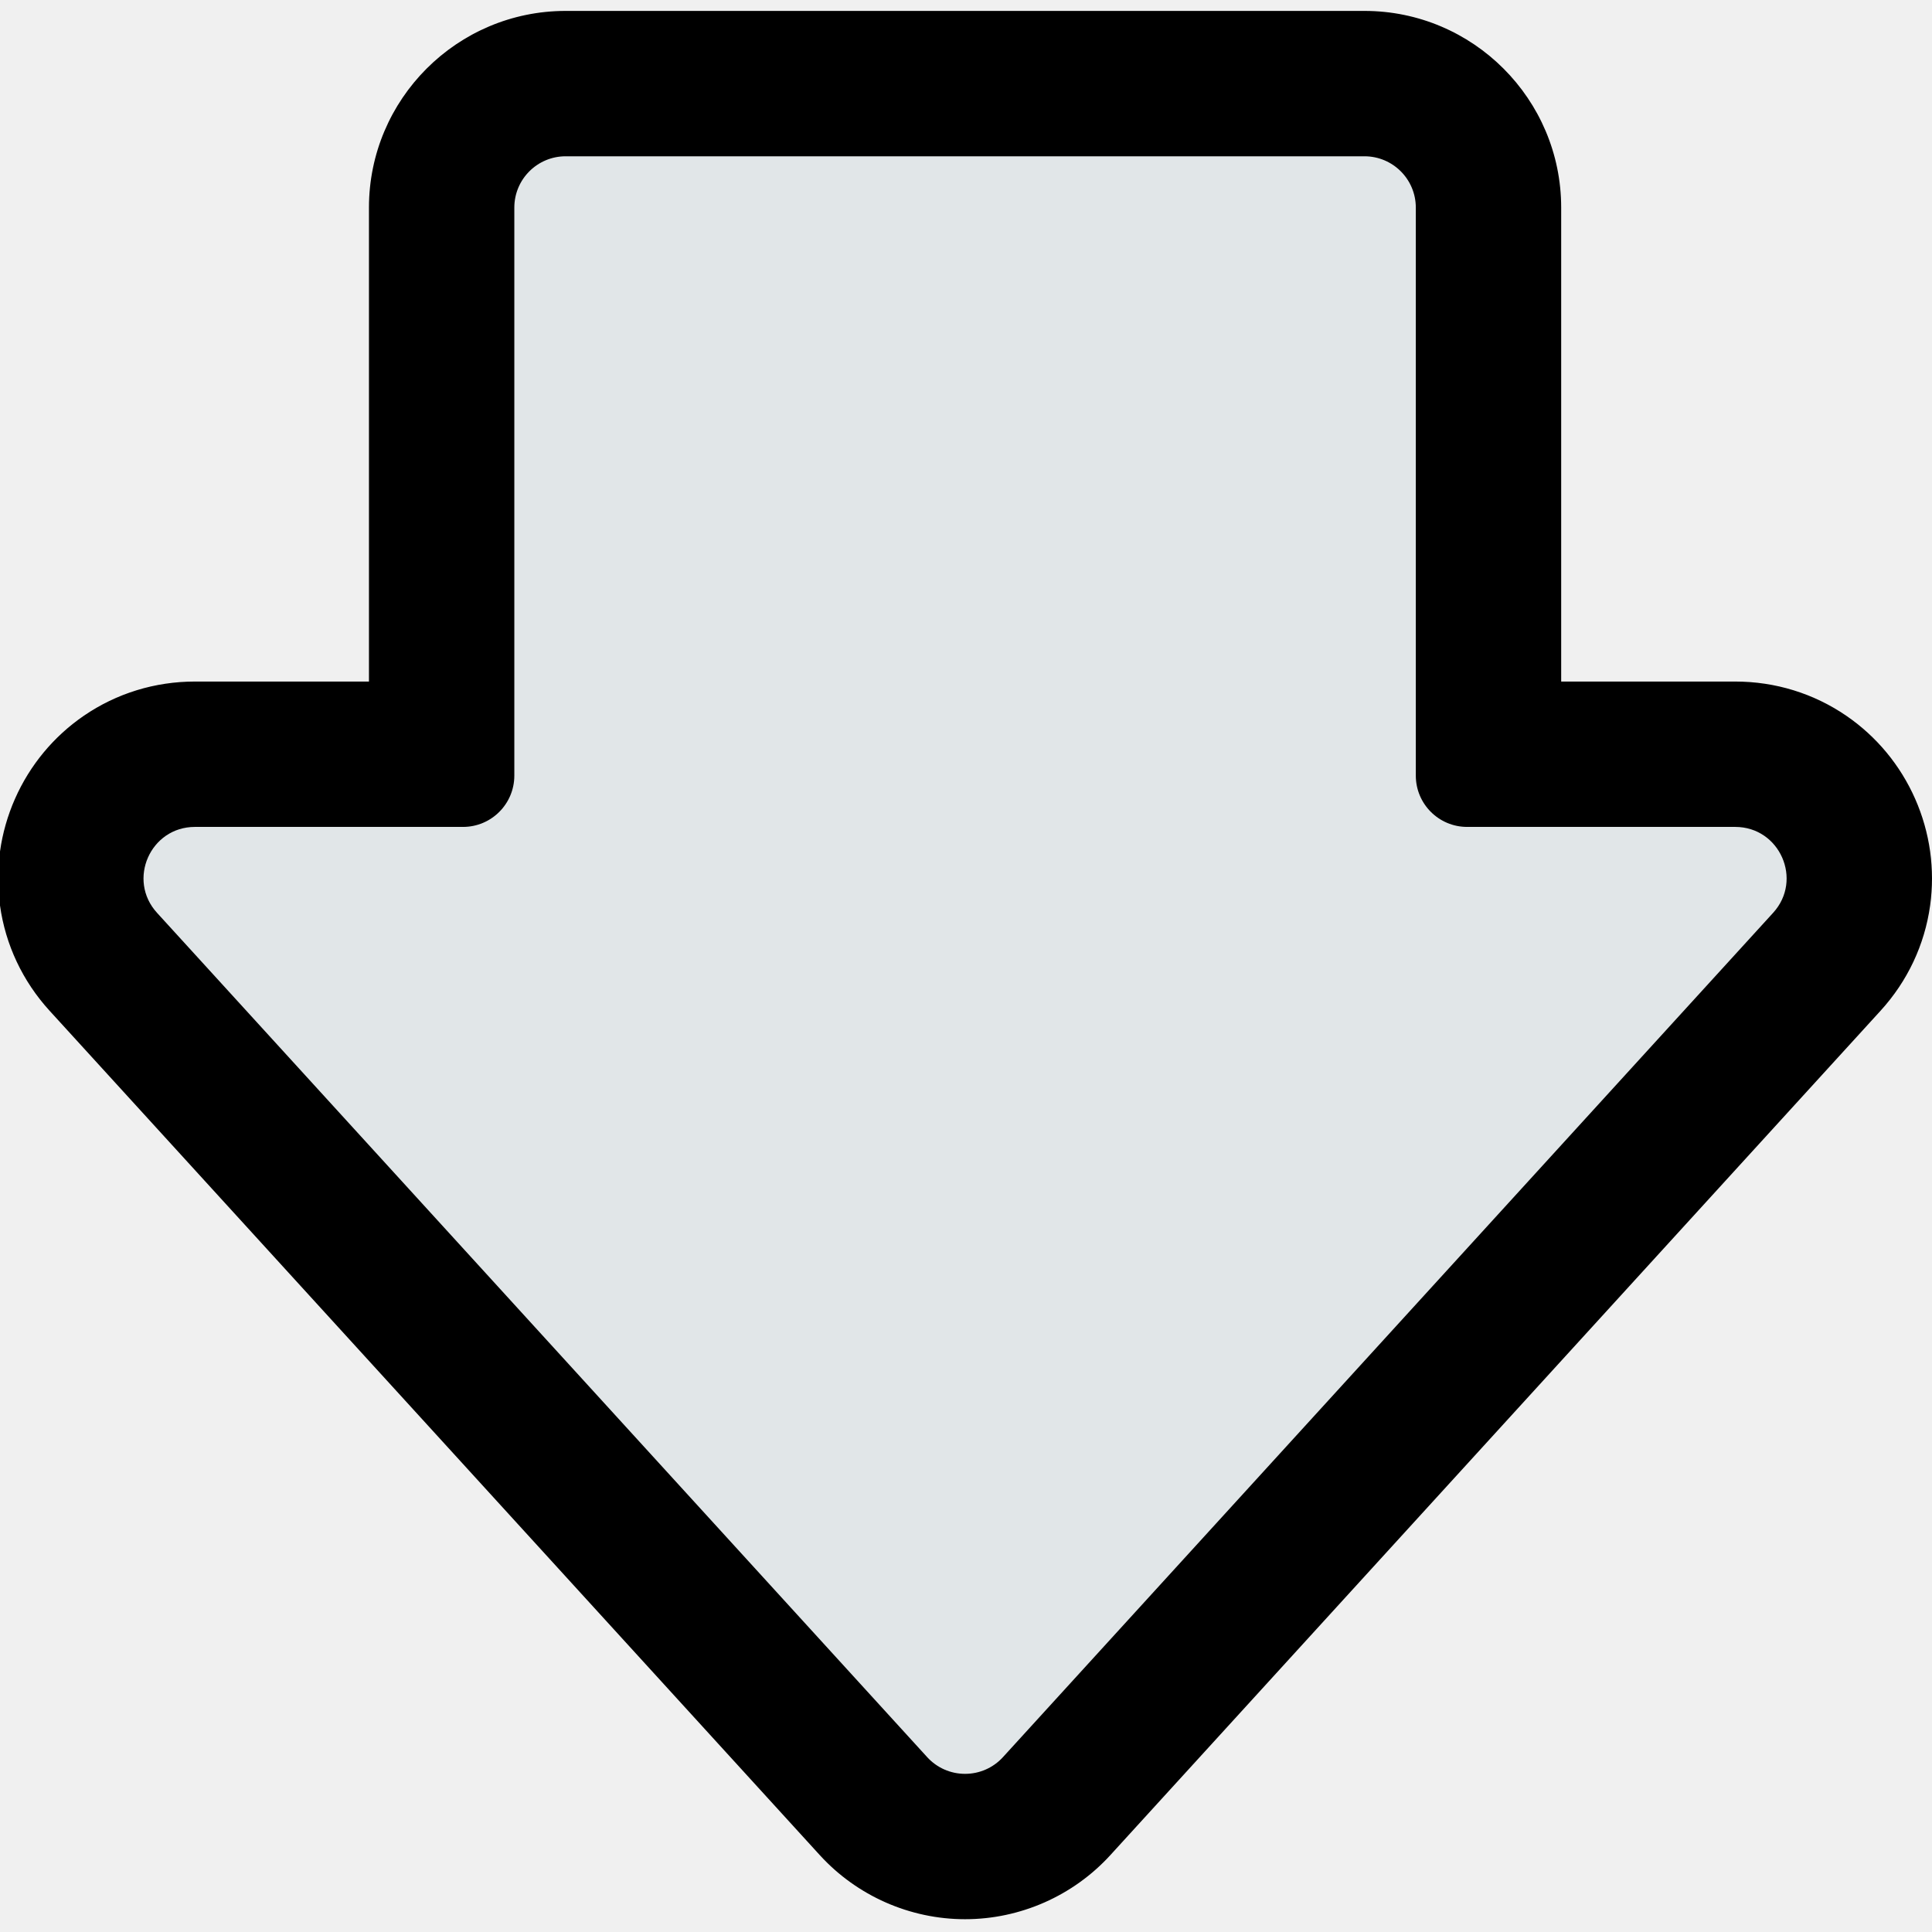
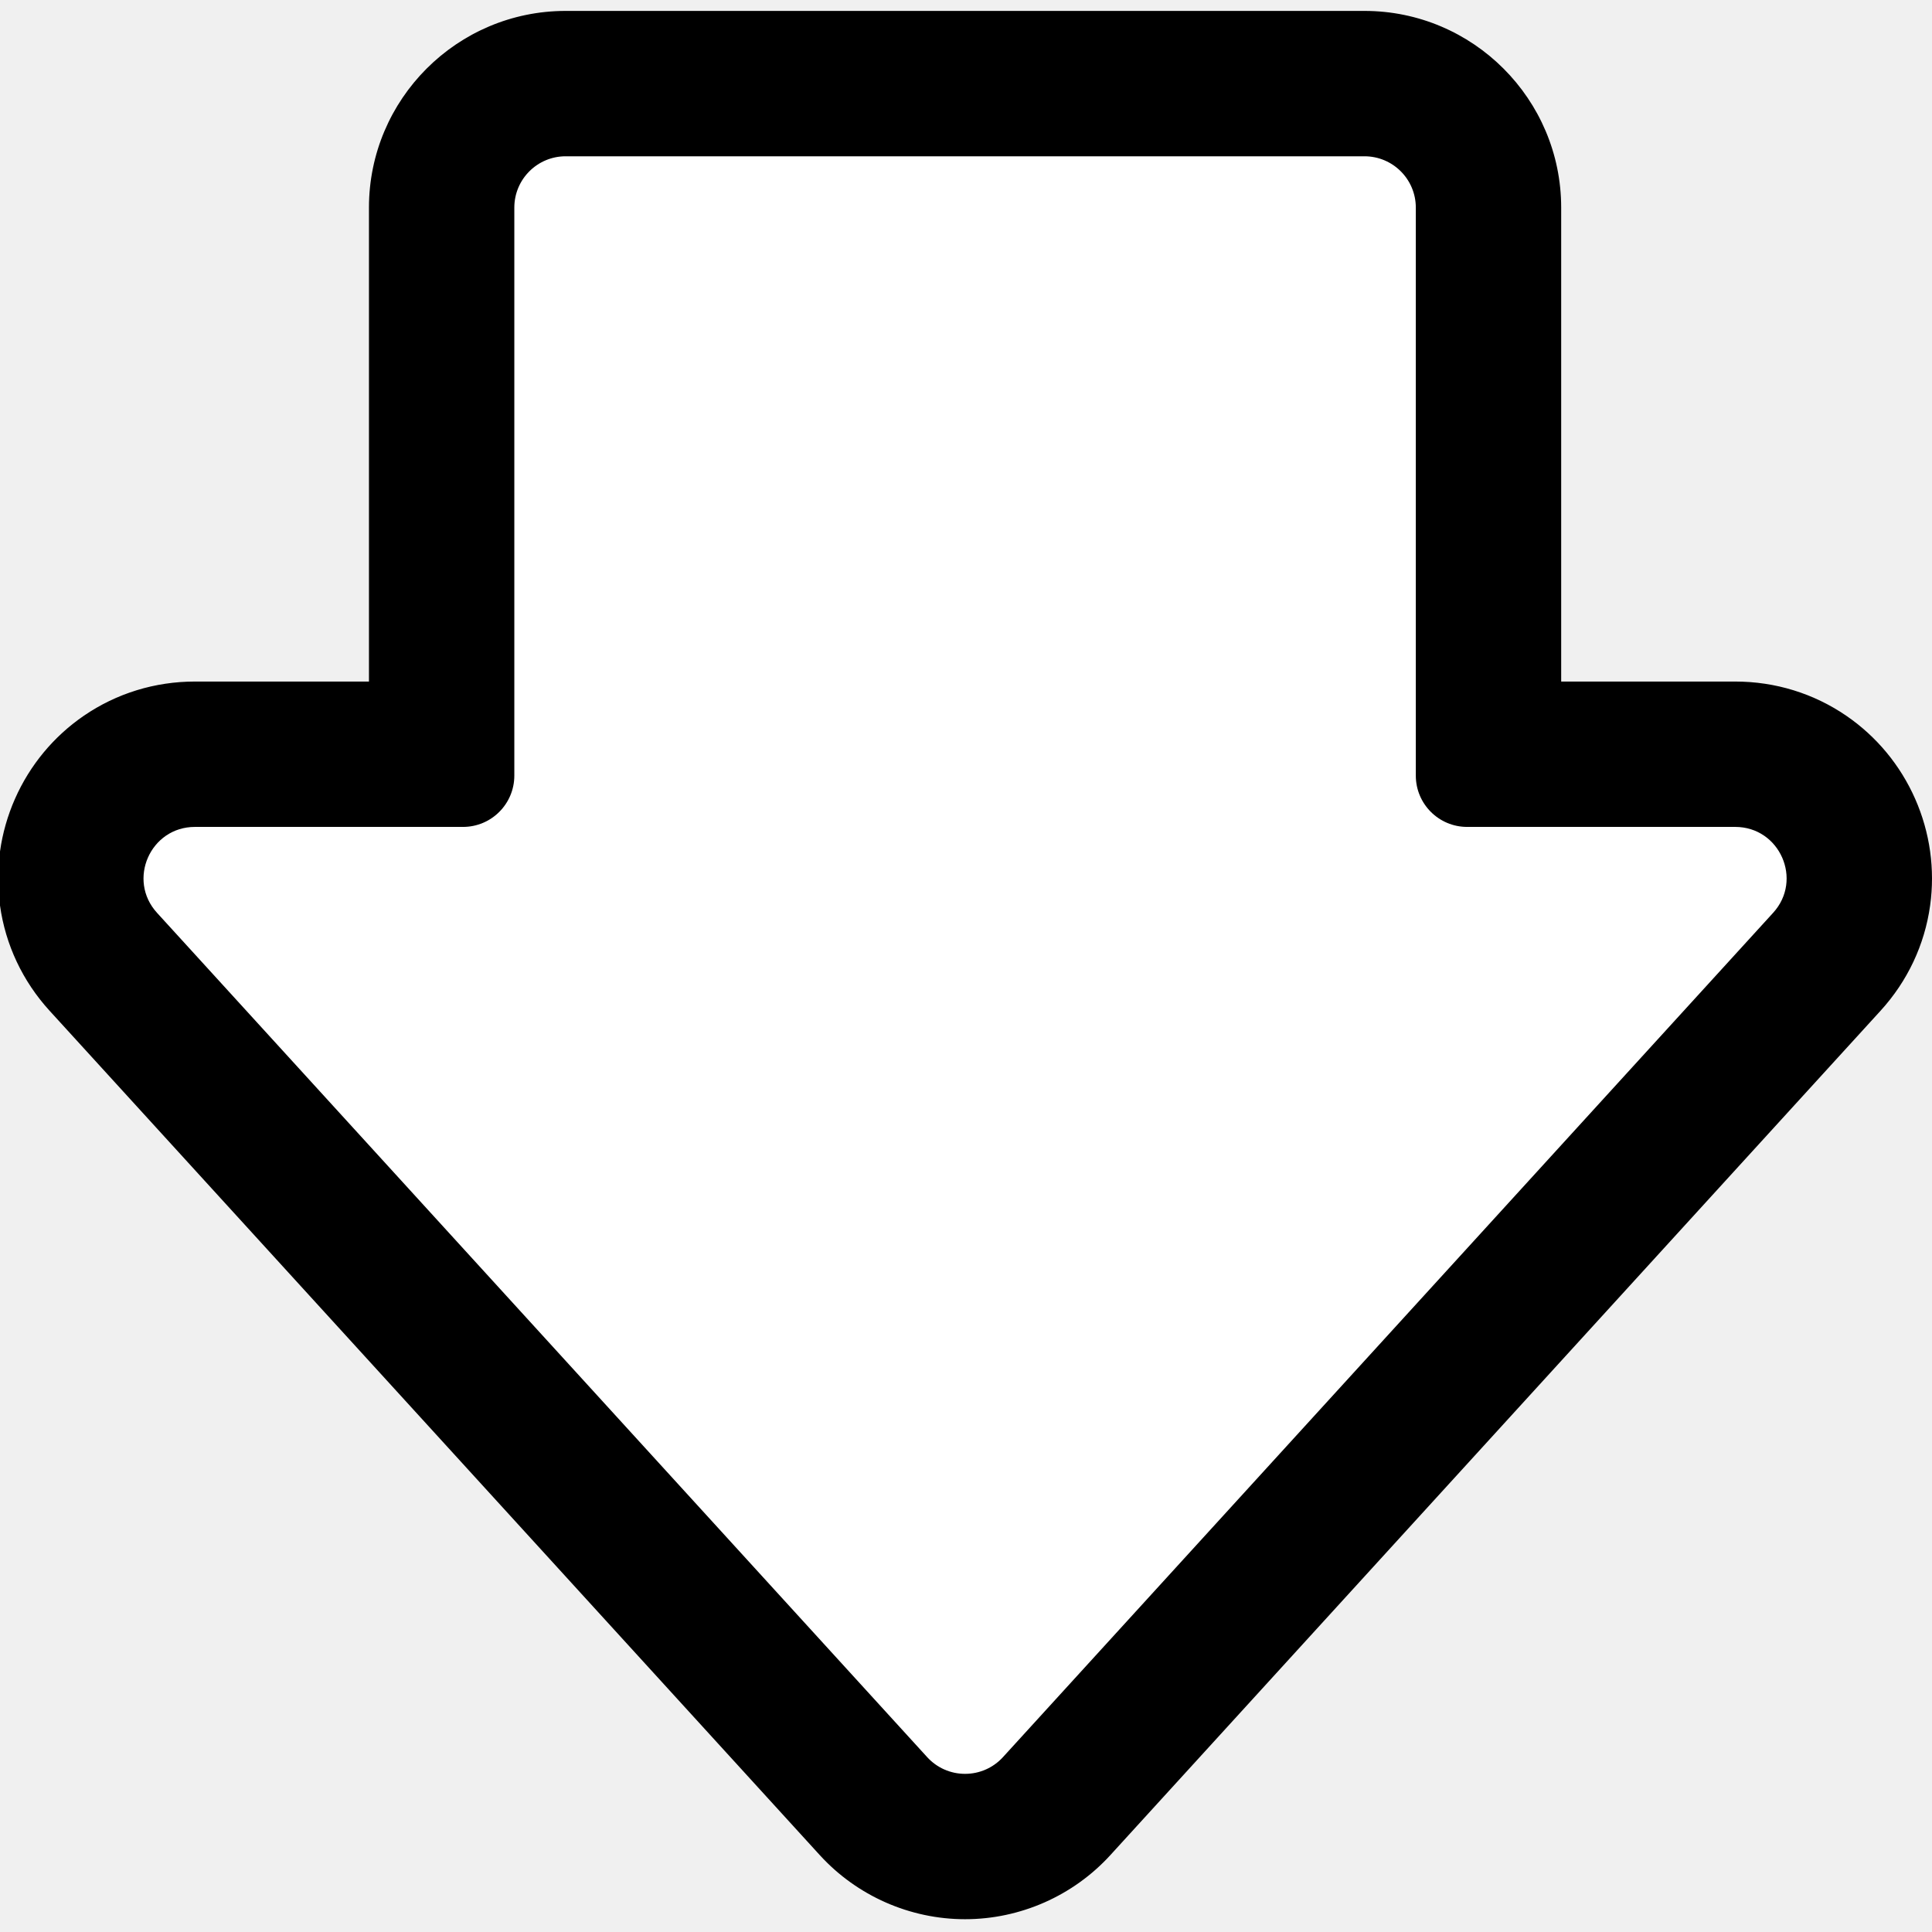
<svg xmlns="http://www.w3.org/2000/svg" width="15" height="15" viewBox="0 0 576 576">
  <path d="M550.188 213.82c-9.663-6.625-21.026-10.127-32.859-10.127h-52.383V61.895c0-32.058-26.082-58.14-58.14-58.14H168.639c-32.058 0-58.14 26.082-58.14 58.14v141.798H58.115c-11.833 0-23.195 3.502-32.858 10.127-8.913 6.109-15.942 14.595-20.331 24.536C.538 248.299-.993 259.21.499 269.913c1.617 11.604 6.688 22.359 14.662 31.102l229.607 251.714c10.99 12.048 26.646 18.958 42.954 18.958s31.964-6.91 42.955-18.959l229.606-251.713c7.975-8.742 13.045-19.497 14.662-31.102 1.492-10.702-.039-21.614-4.427-31.556s-11.418-18.427-20.33-24.537z" stroke="#000" />
-   <path d="M528.632 272.145L299.025 523.858a15.241 15.241 0 01-11.304 4.989 15.24 15.24 0 01-11.303-4.989L46.811 272.144c-8.959-9.822-1.99-25.611 11.304-25.611h79.924c8.45 0 15.3-6.851 15.3-15.3V61.895c0-8.449 6.851-15.3 15.3-15.3h238.166c8.45 0 15.3 6.851 15.3 15.3v169.338c0 8.449 6.85 15.3 15.3 15.3h79.924c13.295 0 20.263 15.788 11.303 25.612z" fill="#e1e6e8" />
+   <path d="M528.632 272.145L299.025 523.858a15.241 15.241 0 01-11.304 4.989 15.24 15.24 0 01-11.303-4.989L46.811 272.144c-8.959-9.822-1.99-25.611 11.304-25.611h79.924c8.45 0 15.3-6.851 15.3-15.3V61.895c0-8.449 6.851-15.3 15.3-15.3h238.166c8.45 0 15.3 6.851 15.3 15.3v169.338c0 8.449 6.85 15.3 15.3 15.3h79.924c13.295 0 20.263 15.788 11.303 25.612z" fill="#fff" />
</svg>
